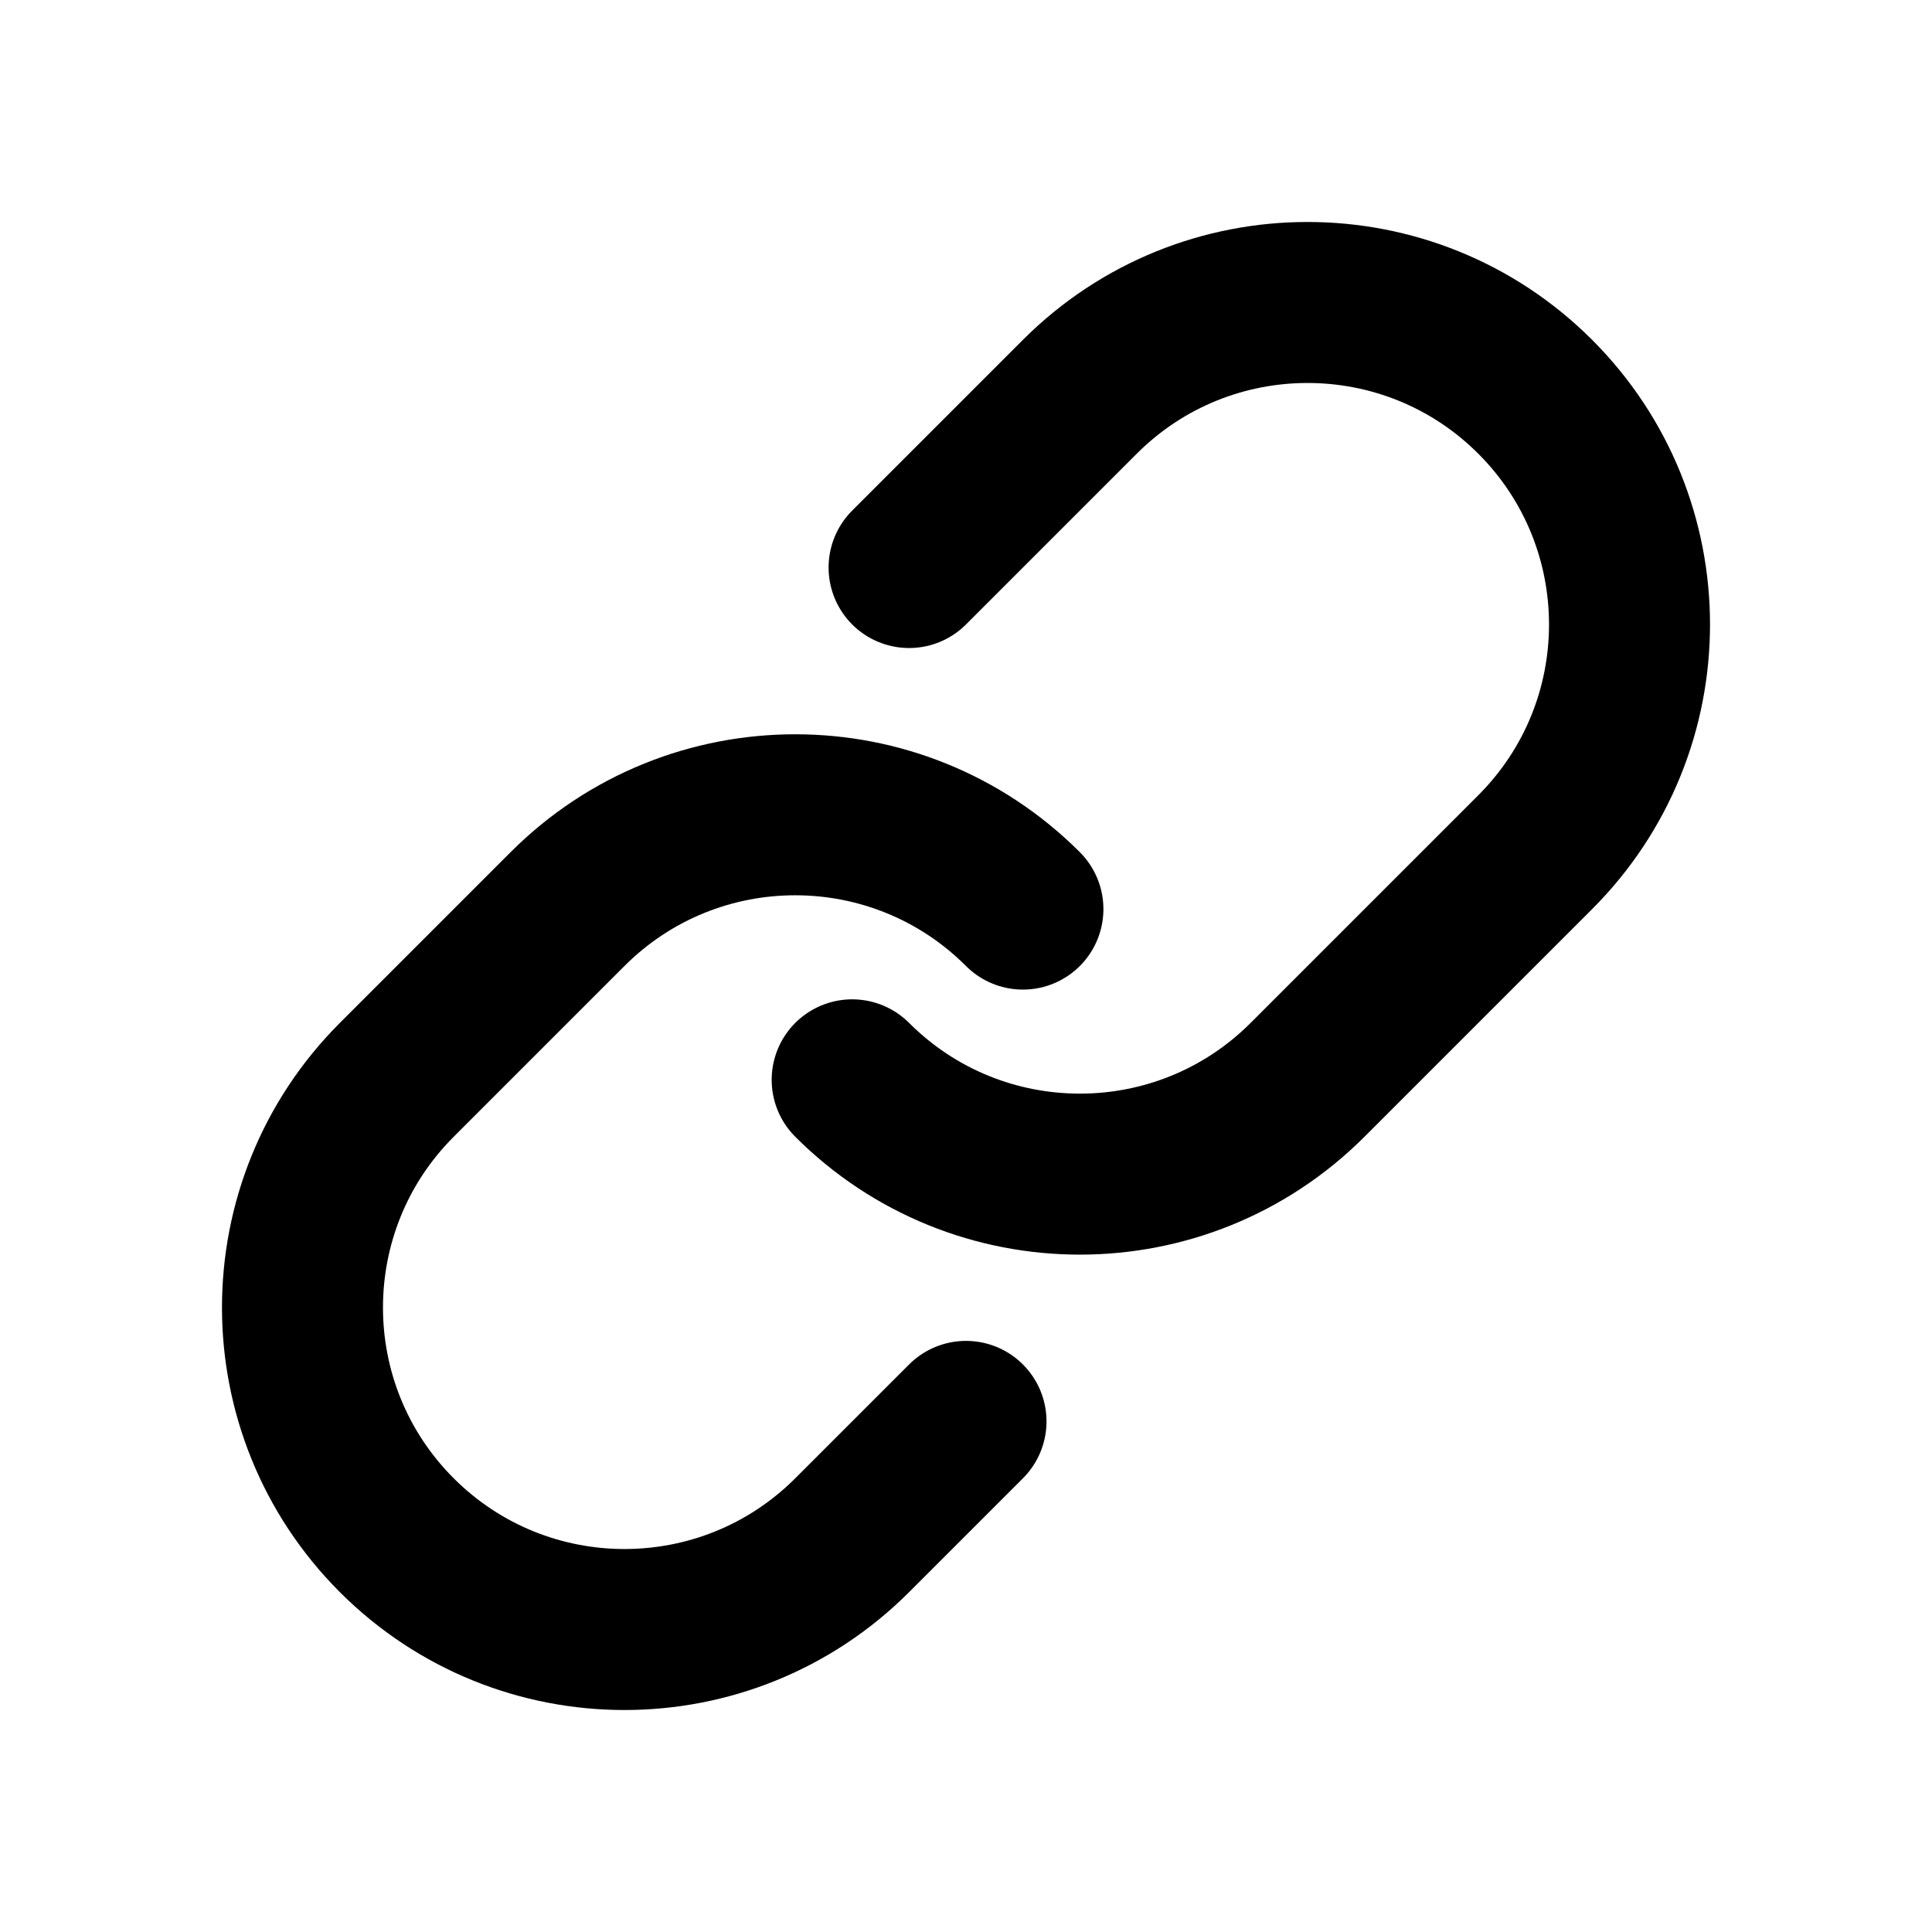
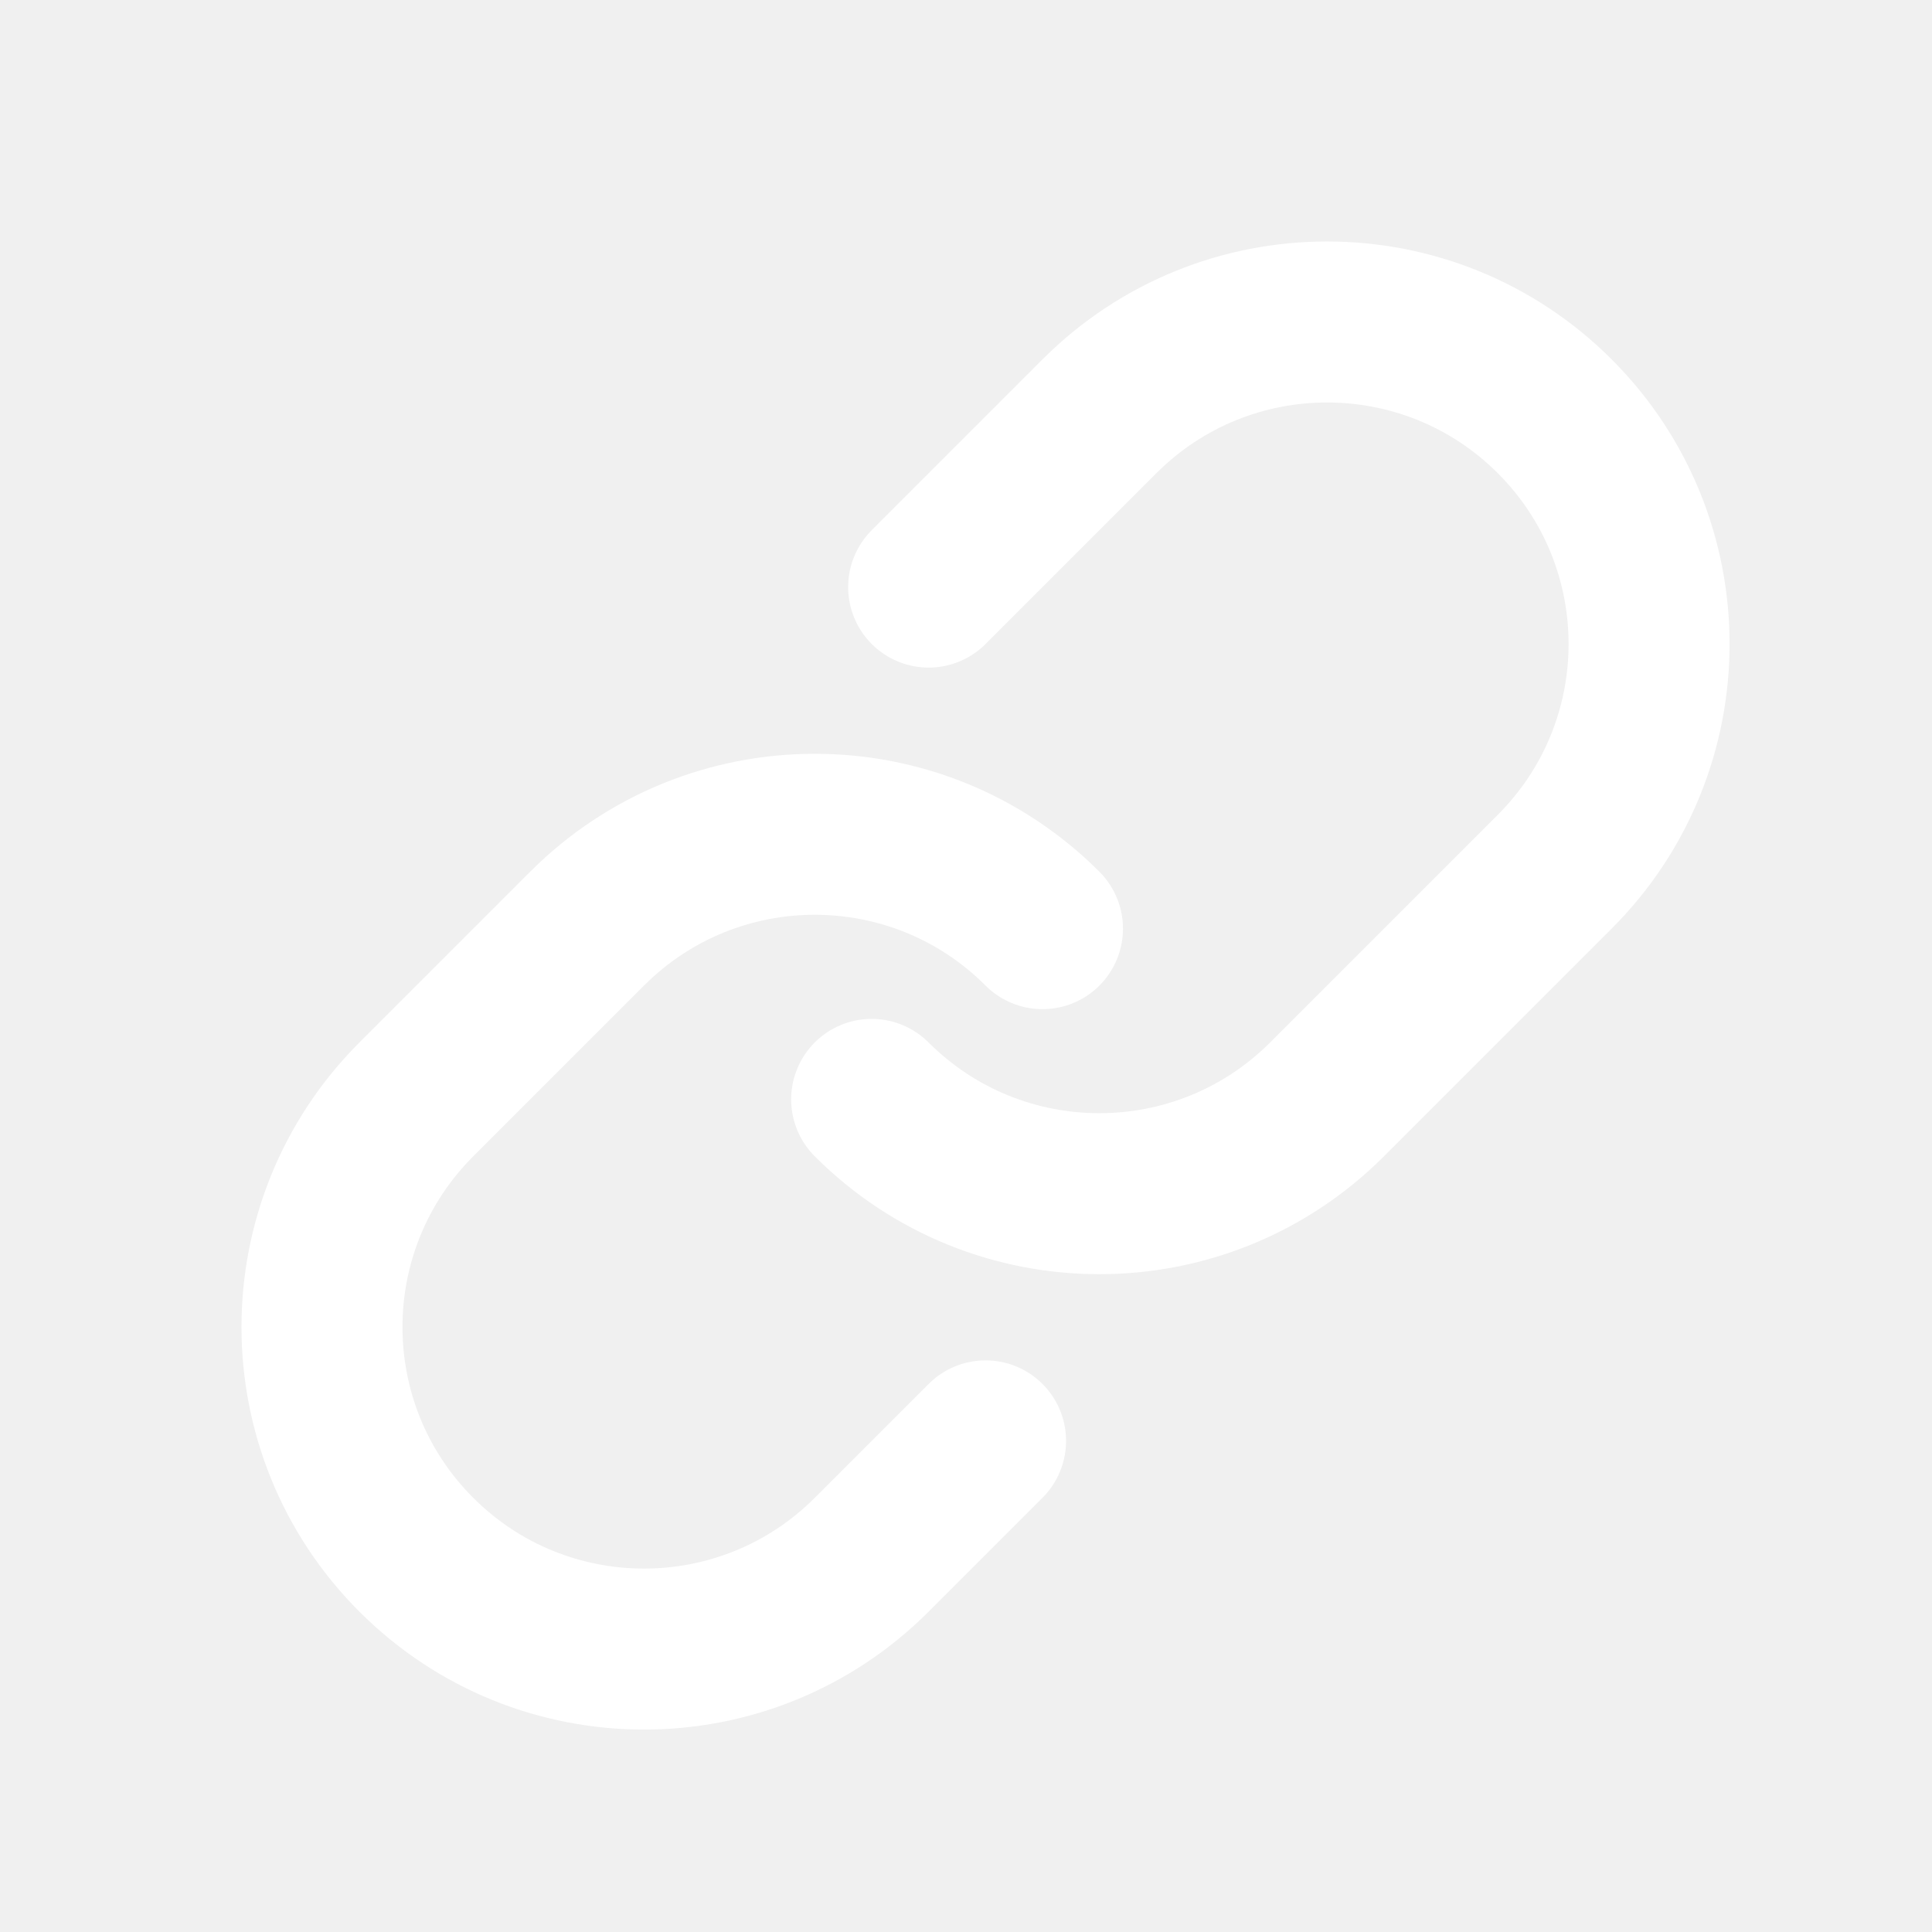
<svg xmlns="http://www.w3.org/2000/svg" width="24" height="24" viewBox="0 0 24 24" fill="none">
-   <rect width="24" height="24" fill="white" />
-   <path d="M11.293 7.05L13.414 4.929C14.976 3.367 17.509 3.367 19.071 4.929C20.633 6.491 20.633 9.024 19.071 10.586L16.243 13.414C14.681 14.976 12.148 14.976 10.586 13.414M12 17.657L10.586 19.071C9.024 20.633 6.491 20.633 4.929 19.071C3.367 17.509 3.367 14.976 4.929 13.414L7.05 11.293C8.612 9.731 11.145 9.731 12.707 11.293" stroke="black" stroke-width="2" stroke-linecap="round" stroke-linejoin="round" />
+   <g id="Property 1=stroke">
+     <path id="Vector 23" d="M11.536 7.293L13.657 5.172C15.219 3.609 17.752 3.609 19.314 5.172C20.876 6.734 20.876 9.266 19.314 10.828L16.485 13.657C14.923 15.219 12.39 15.219 10.828 13.657M12.243 17.899L10.828 19.314C9.266 20.876 6.734 20.876 5.172 19.314C3.609 17.752 3.609 15.219 5.172 13.657L7.293 11.536C8.855 9.973 11.388 9.973 12.95 11.536" stroke="white" stroke-width="2" stroke-linecap="round" stroke-linejoin="round" />
+   </g>
</svg>
